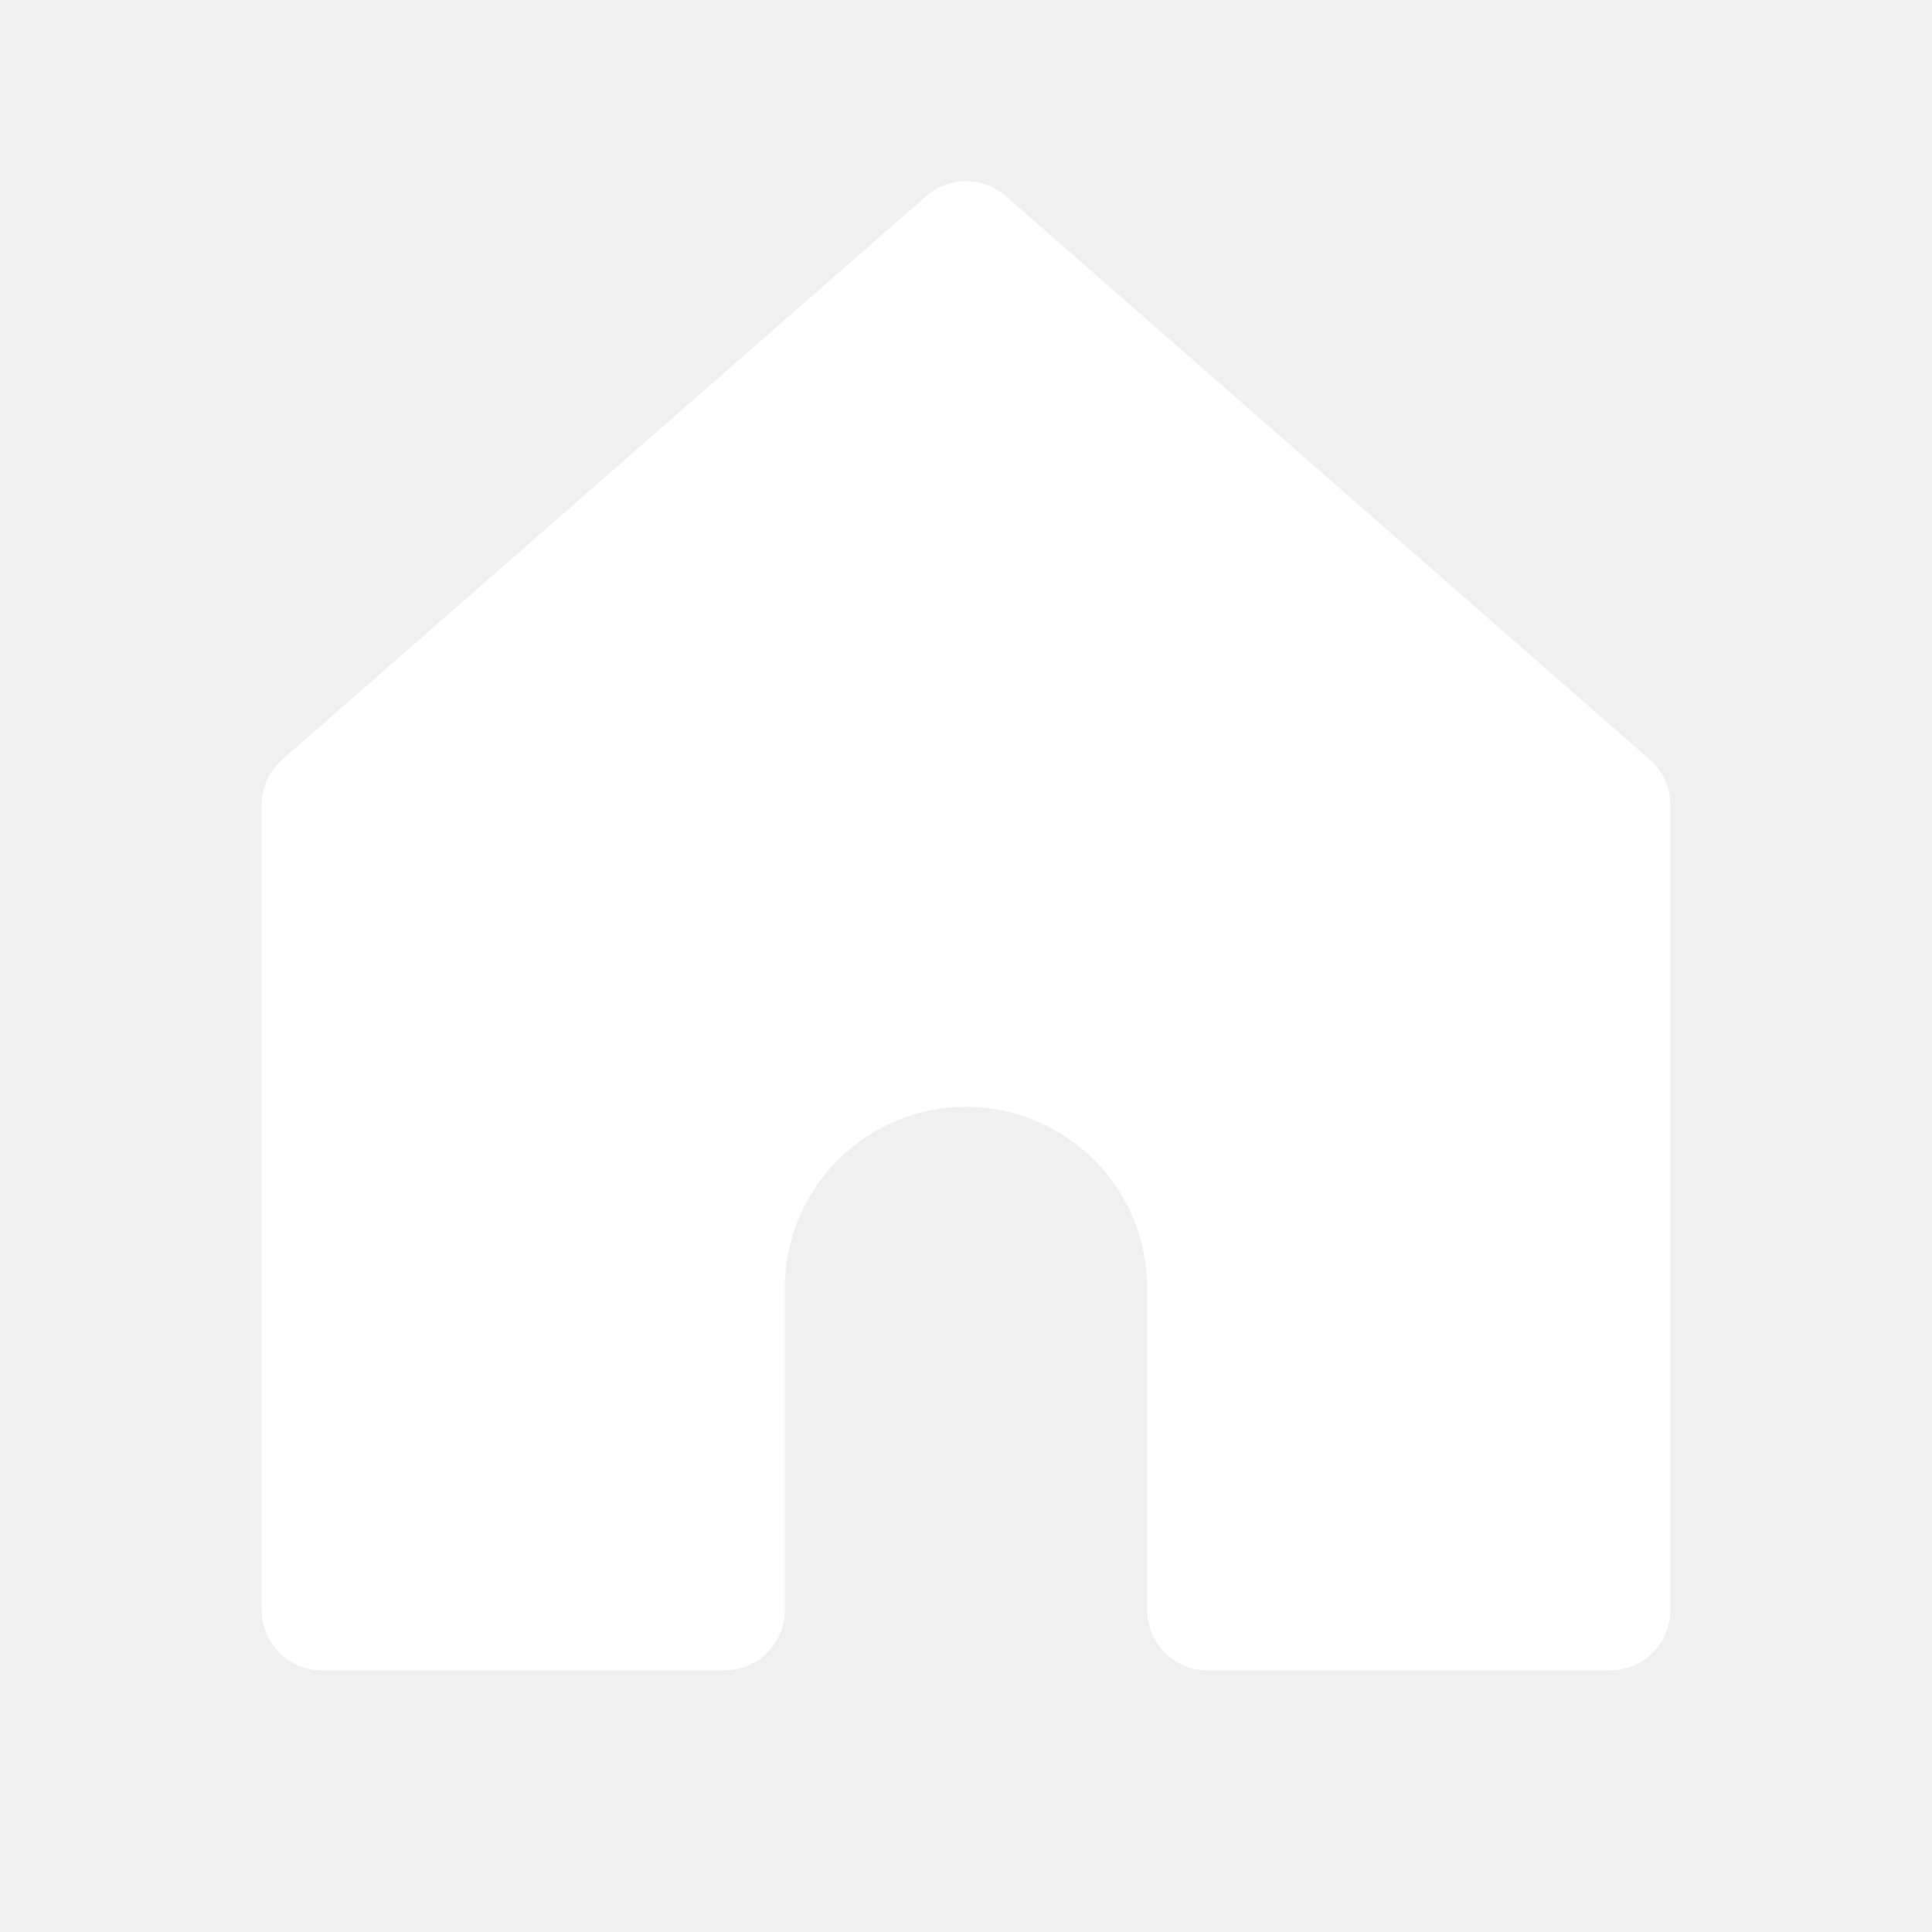
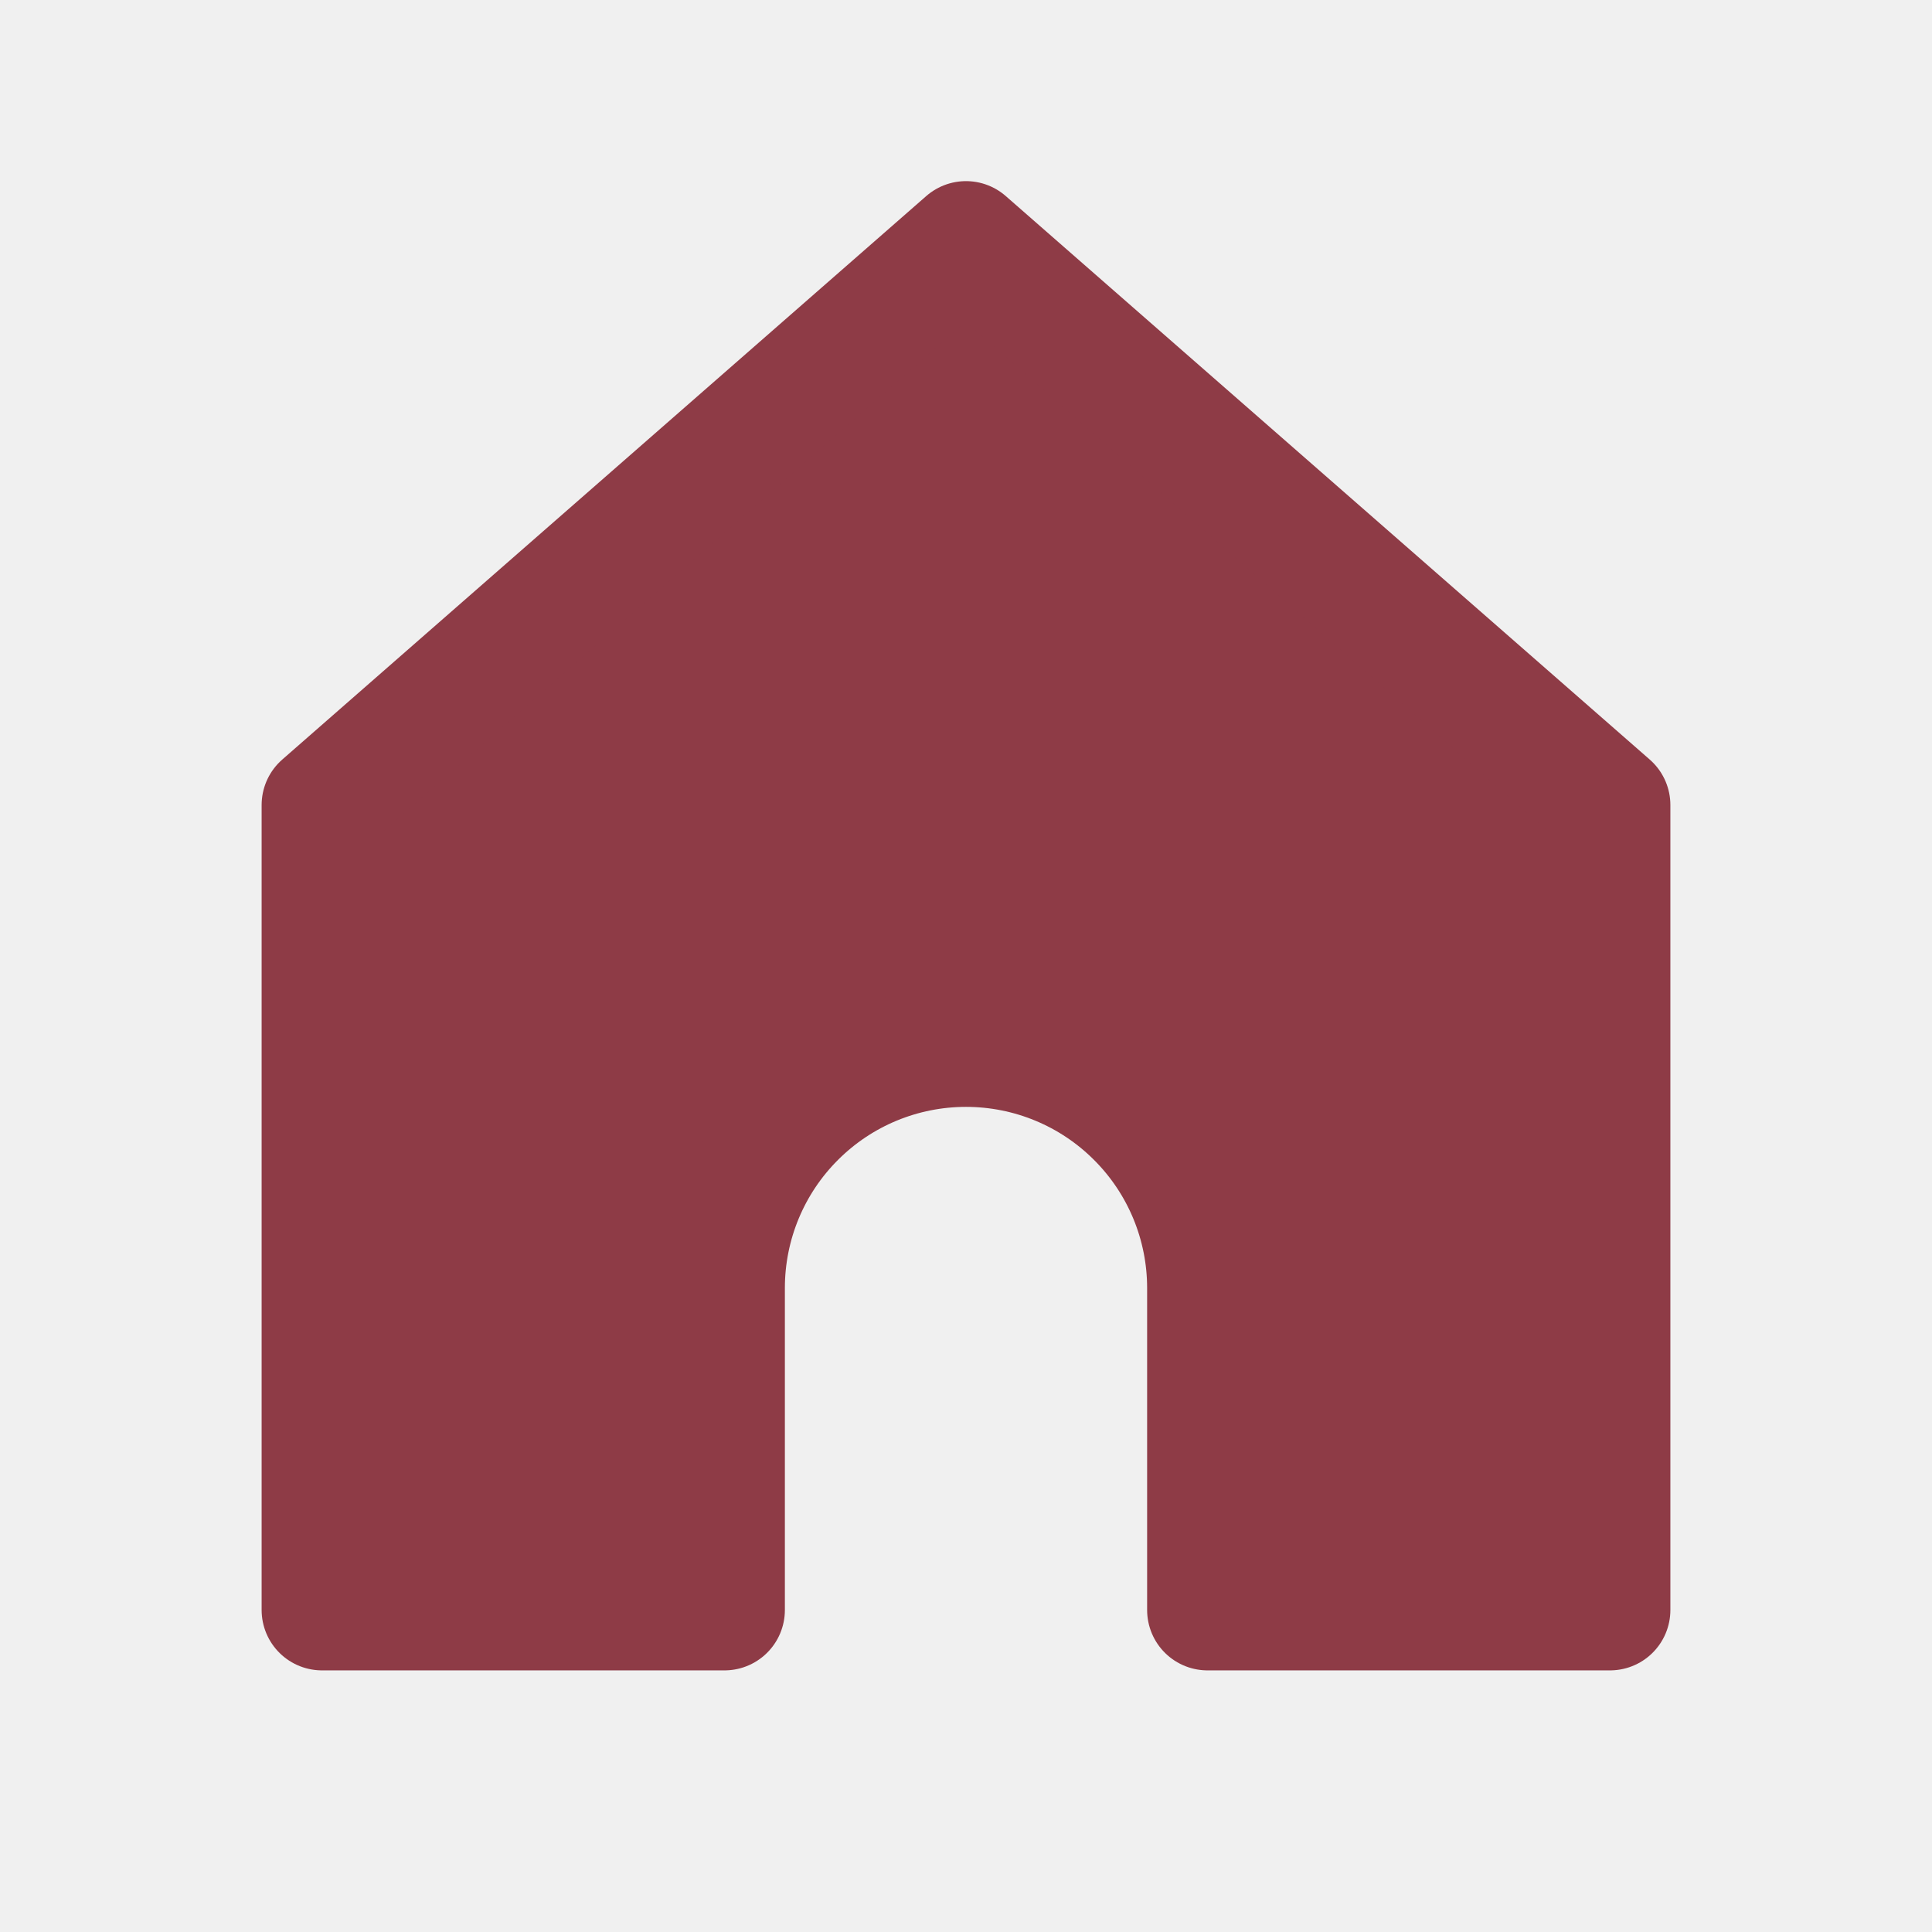
- <svg xmlns="http://www.w3.org/2000/svg" width="800px" height="800px" viewBox="0 0 24 24" fill="#fff">
-   <path d="M4 10L12 3L20 10L20 20H15V16C15 15.204 14.684 14.441 14.121 13.879C13.559 13.316 12.796 13 12 13C11.204 13 10.441 13.316 9.879 13.879C9.316 14.441 9 15.204 9 16V20H4L4 10Z" stroke="#fff" stroke-width="1.5" stroke-linecap="round" stroke-linejoin="round" />
+ <svg xmlns="http://www.w3.org/2000/svg" width="800px" height="800px" viewBox="0 0 24 24" fill="#8e3b46">
+   <path d="M4 10L12 3L20 10L20 20H15V16C15 15.204 14.684 14.441 14.121 13.879C13.559 13.316 12.796 13 12 13C11.204 13 10.441 13.316 9.879 13.879C9.316 14.441 9 15.204 9 16V20H4L4 10Z" stroke="#8e3b46" stroke-width="1.5" stroke-linecap="round" stroke-linejoin="round" />
</svg>
